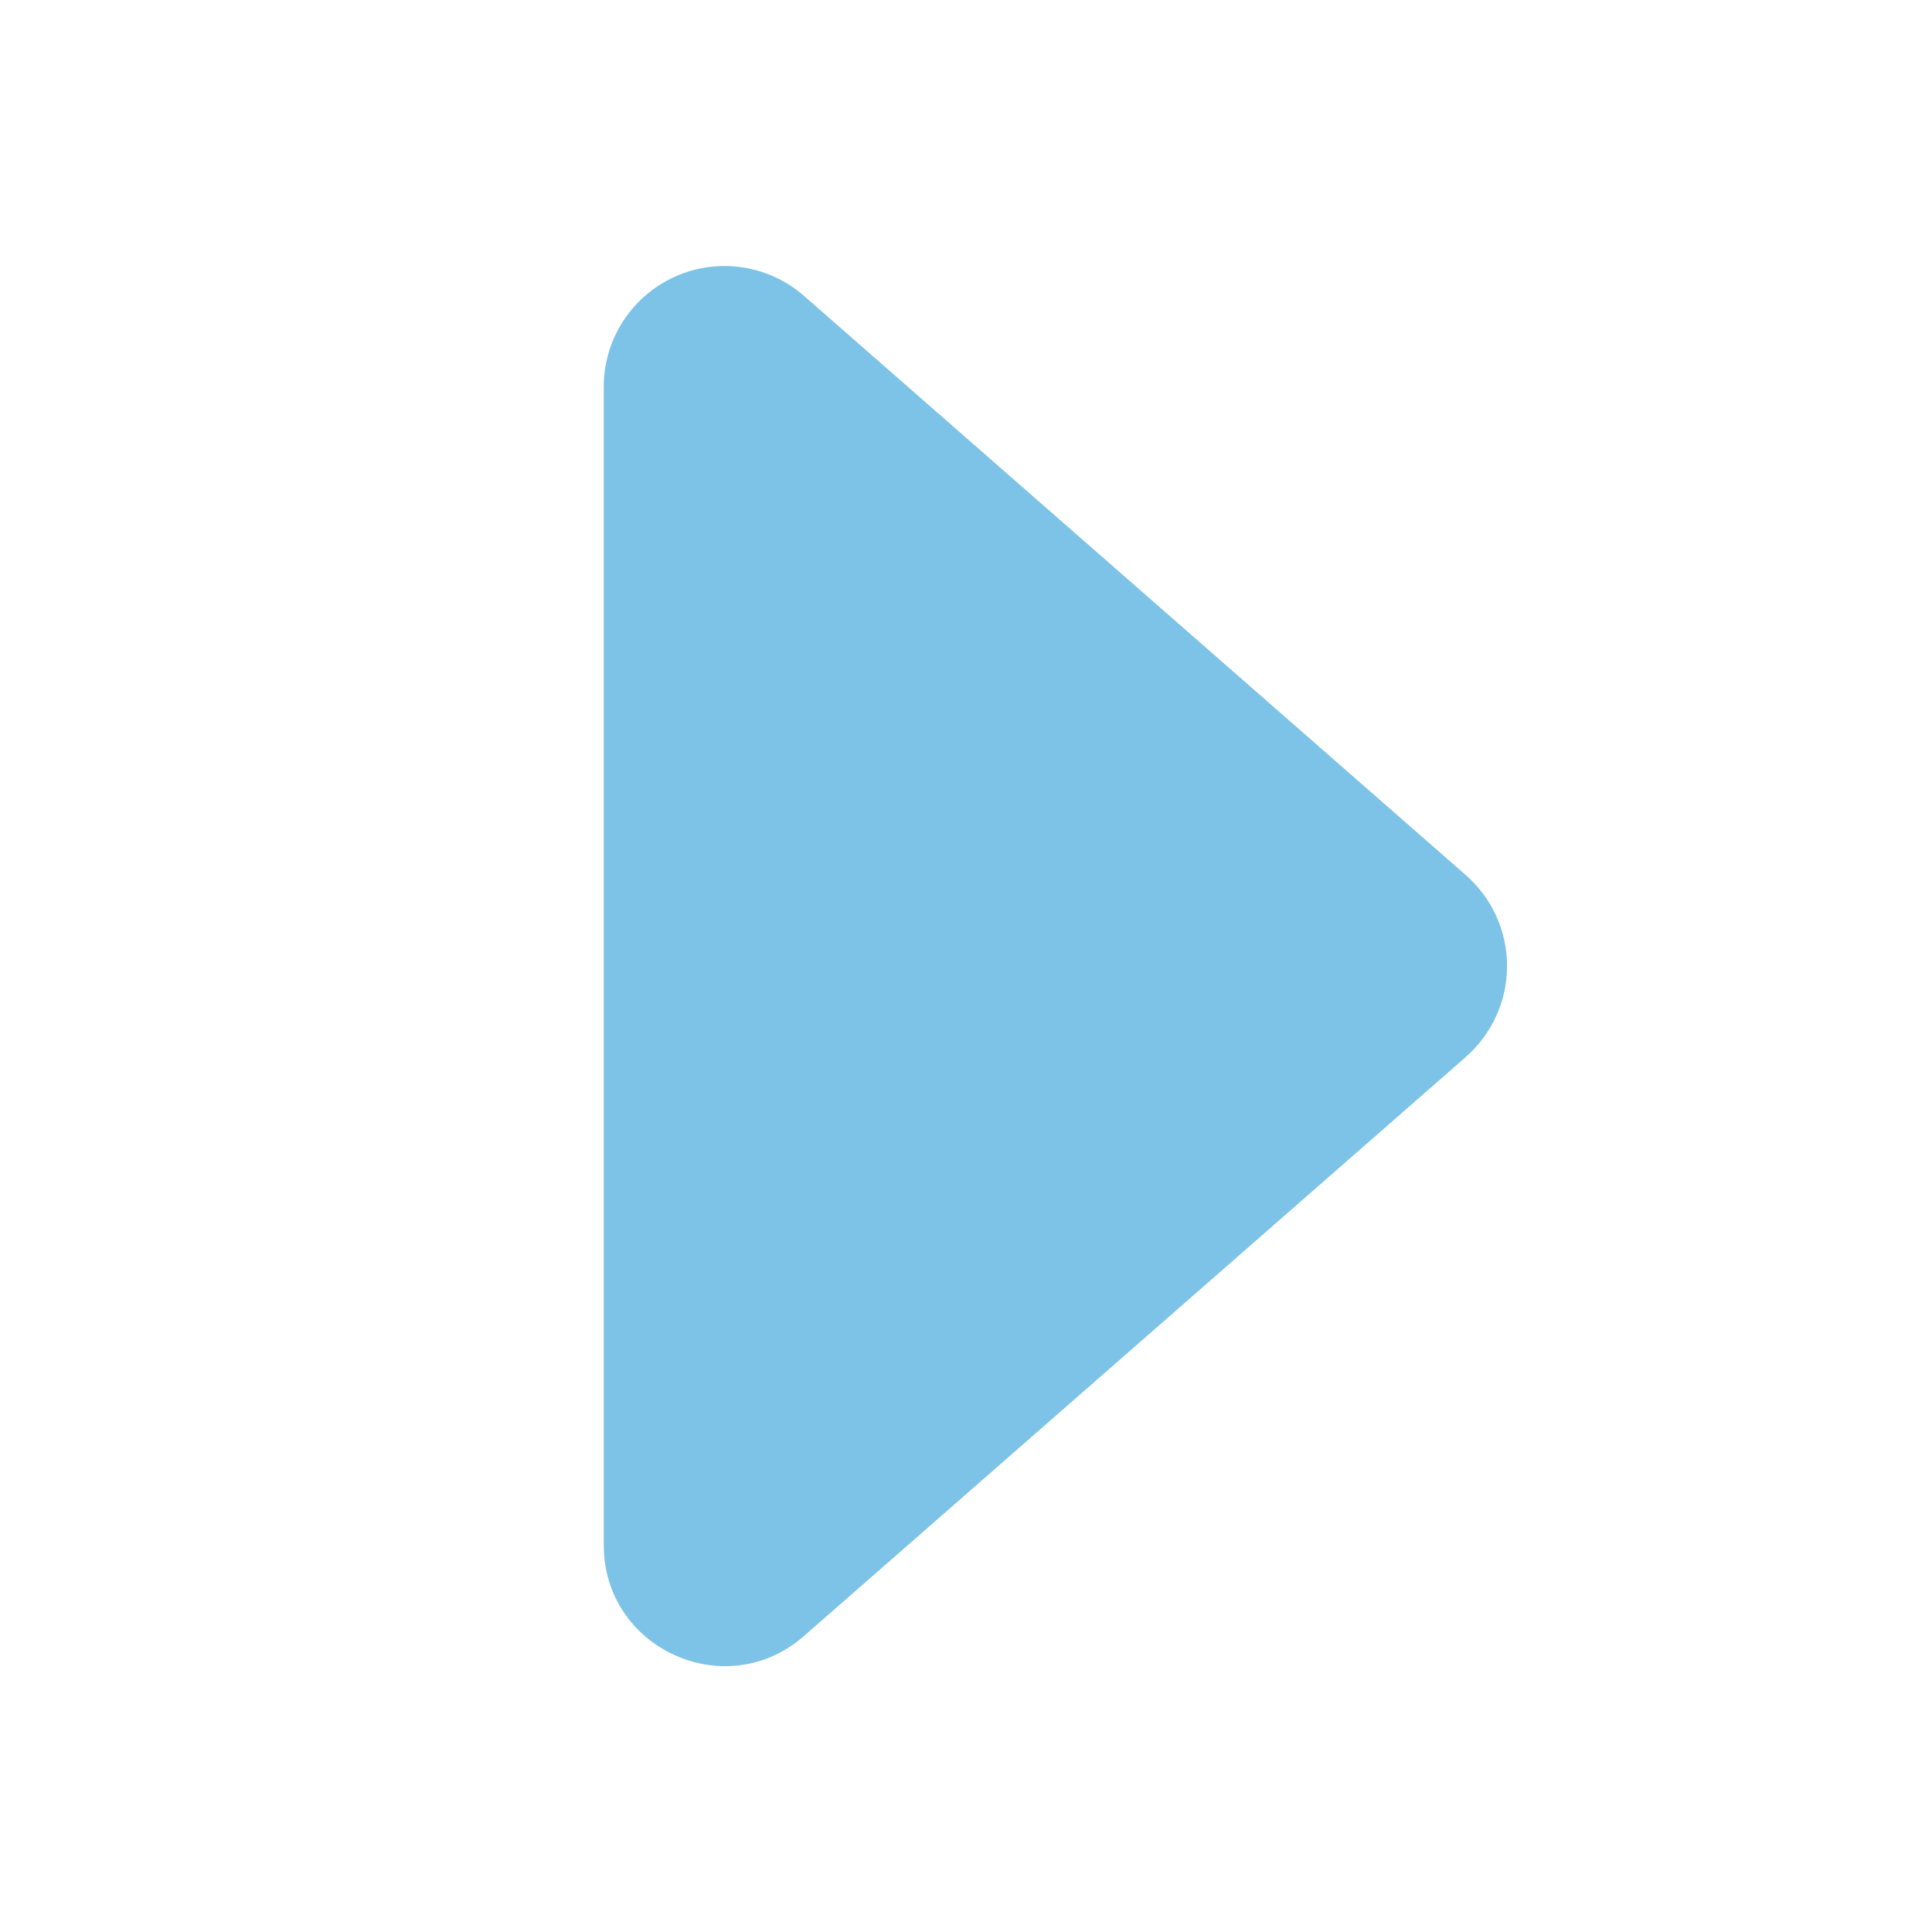
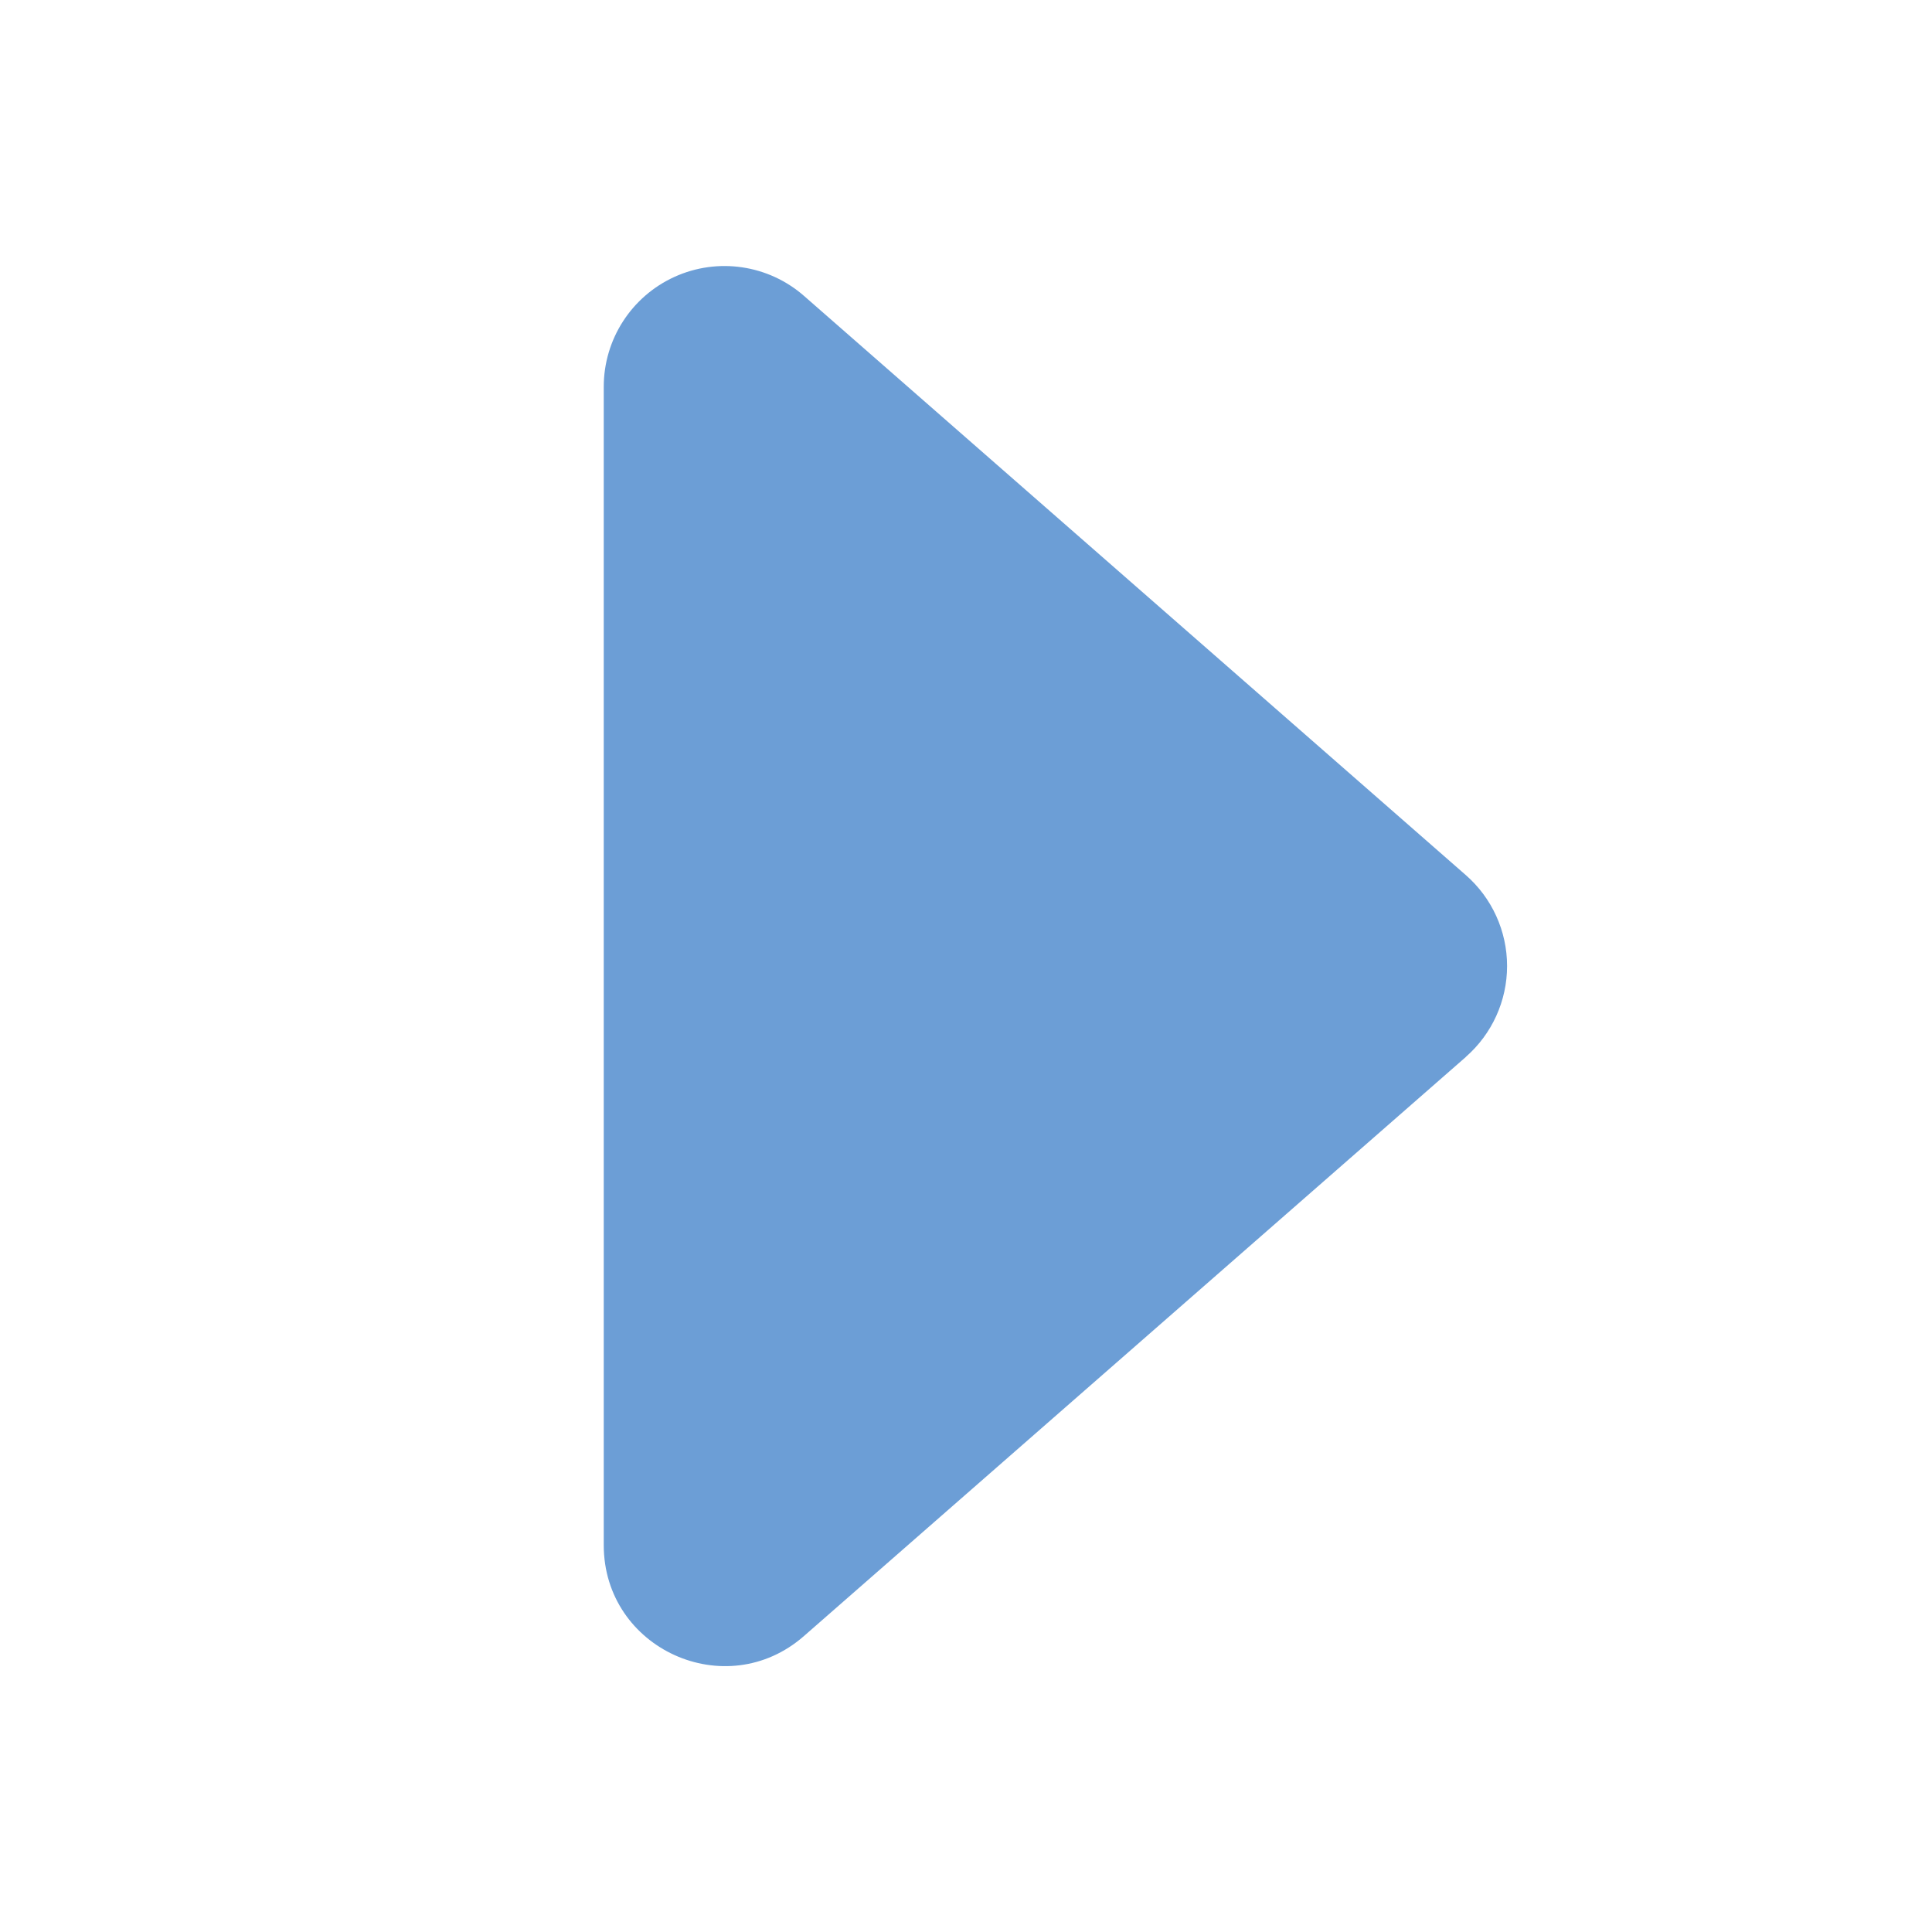
- <svg xmlns="http://www.w3.org/2000/svg" width="16" height="16" fill="rgb(124, 195, 231)" class="bi bi-caret-right-fill" viewBox="0 0 16 16">
+ <svg xmlns="http://www.w3.org/2000/svg" width="16" height="16" fill="#6c9ed6" class="bi bi-caret-right-fill" viewBox="0 0 16 16">
  <path d="m12.14 8.753-5.482 4.796c-.646.566-1.658.106-1.658-.753V3.204a1 1 0 0 1 1.659-.753l5.48 4.796a1 1 0 0 1 0 1.506z" />
</svg>
